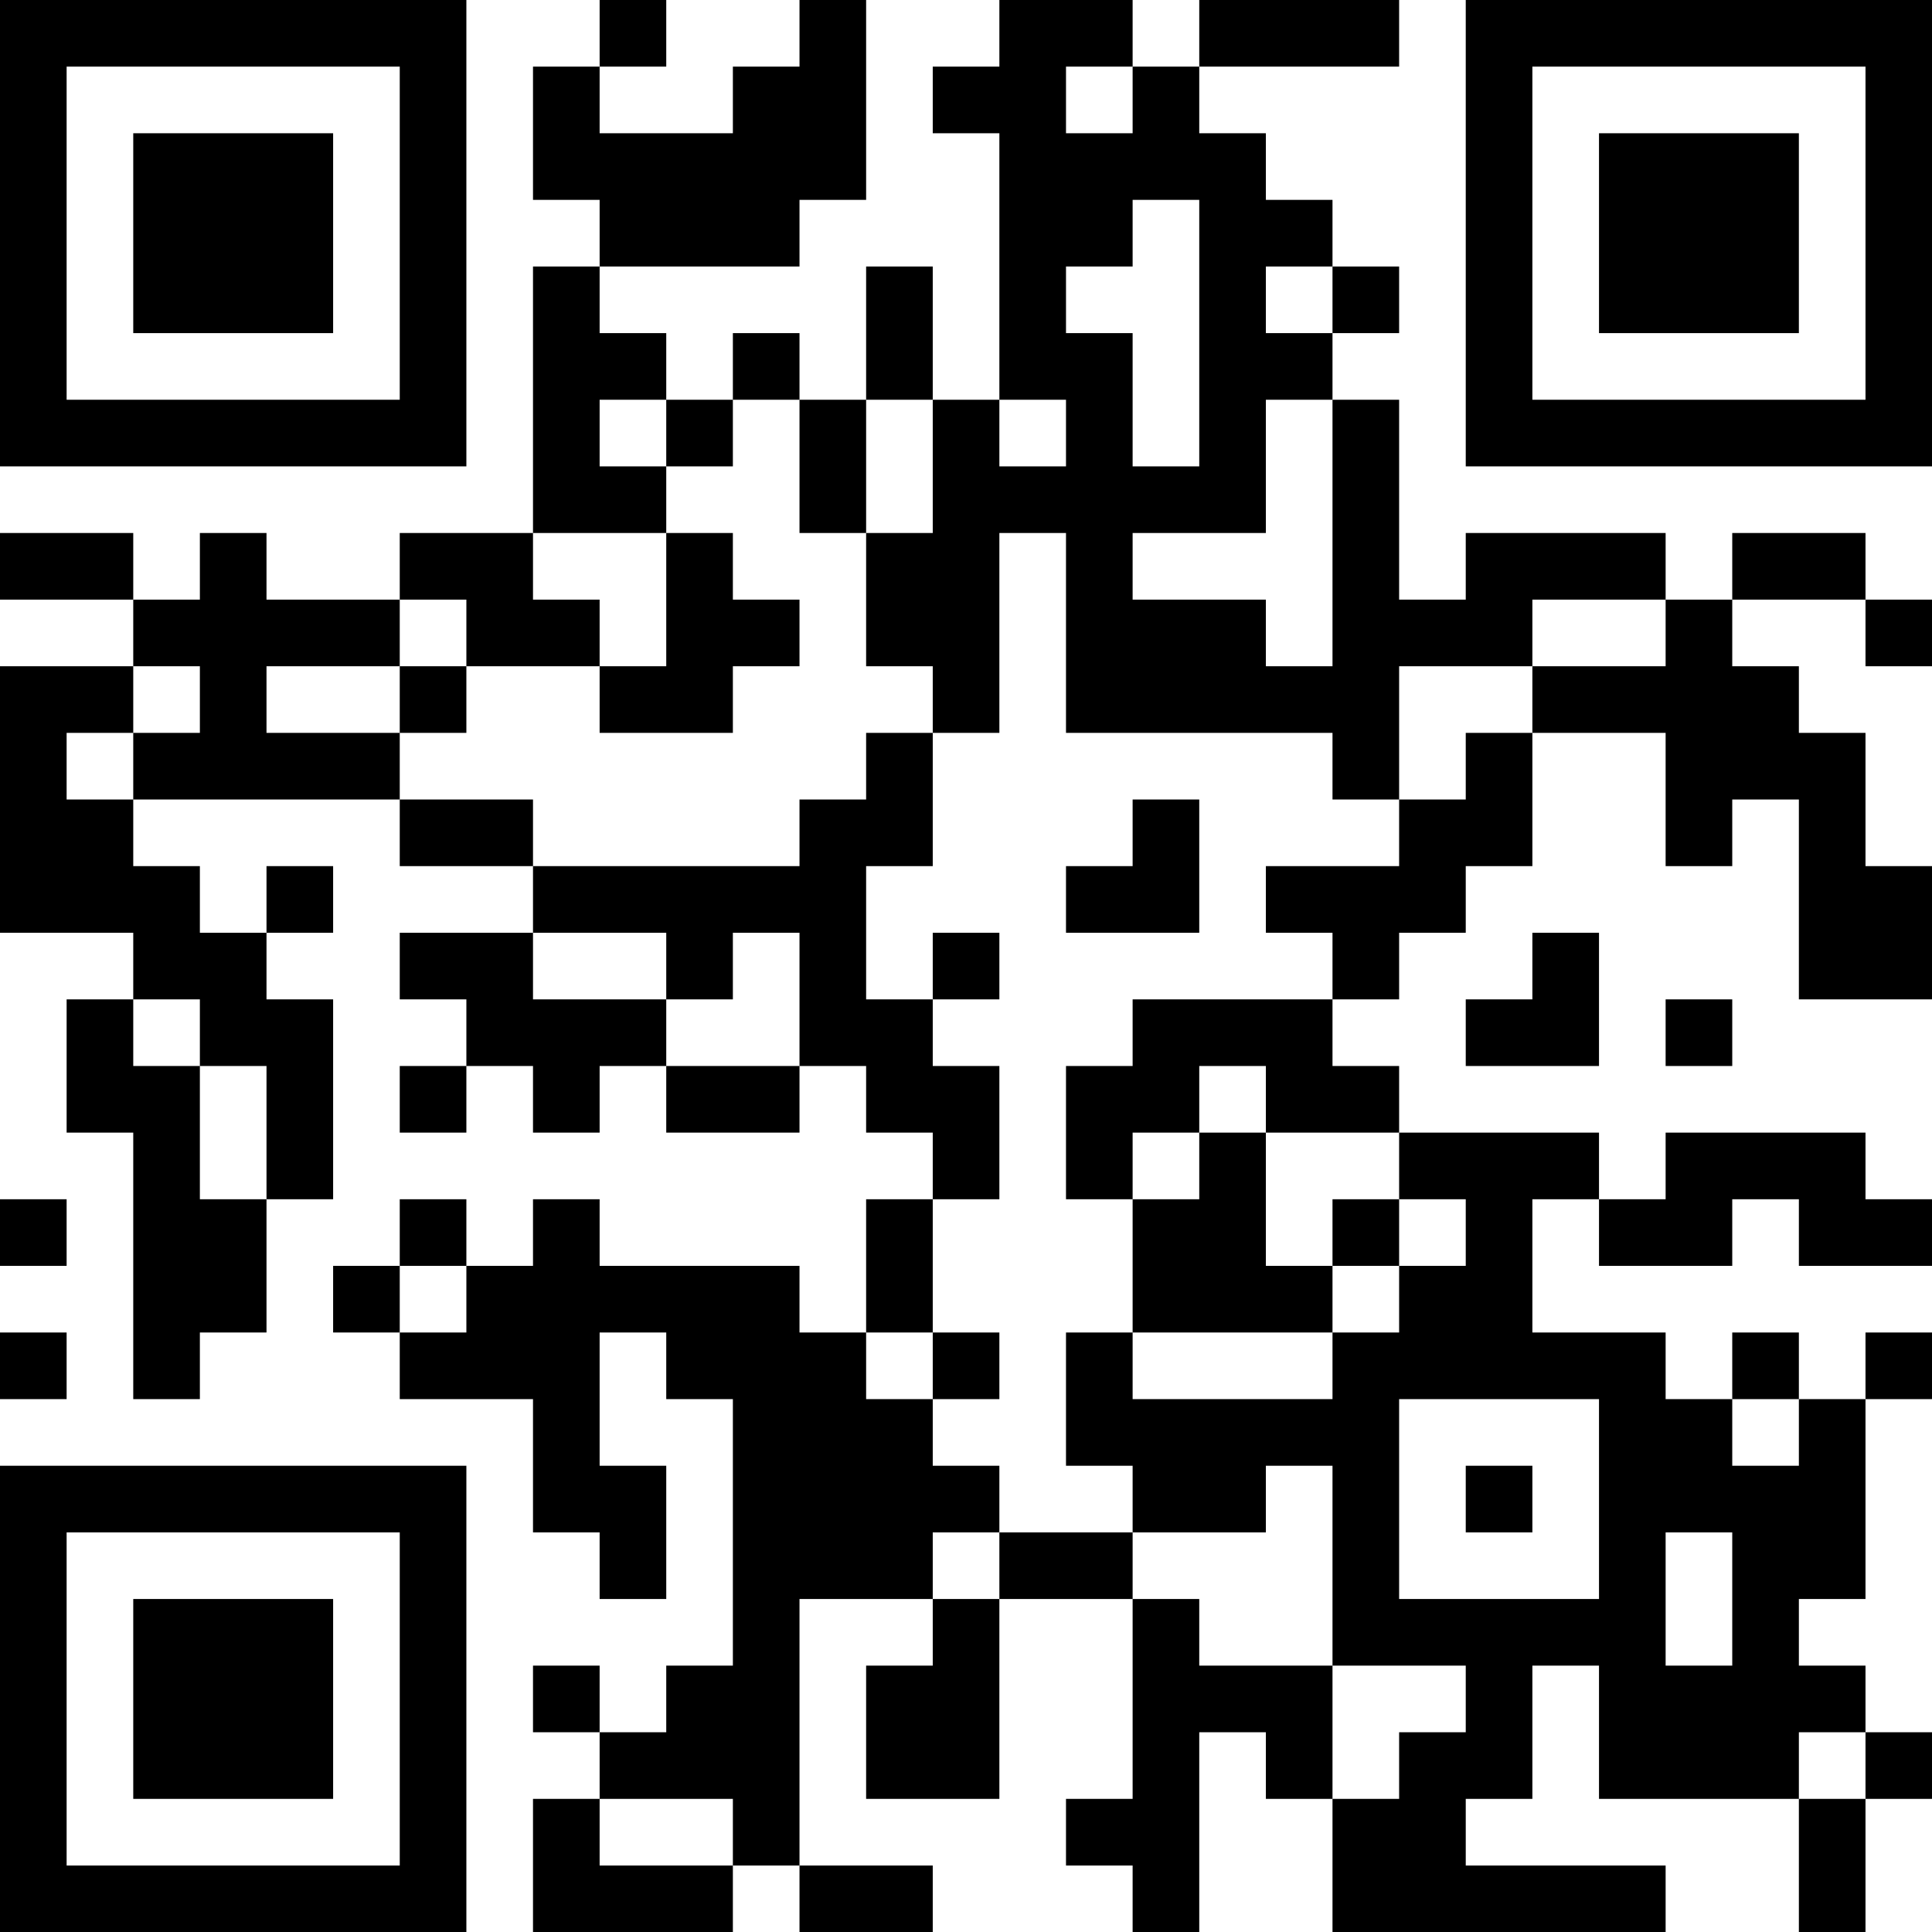
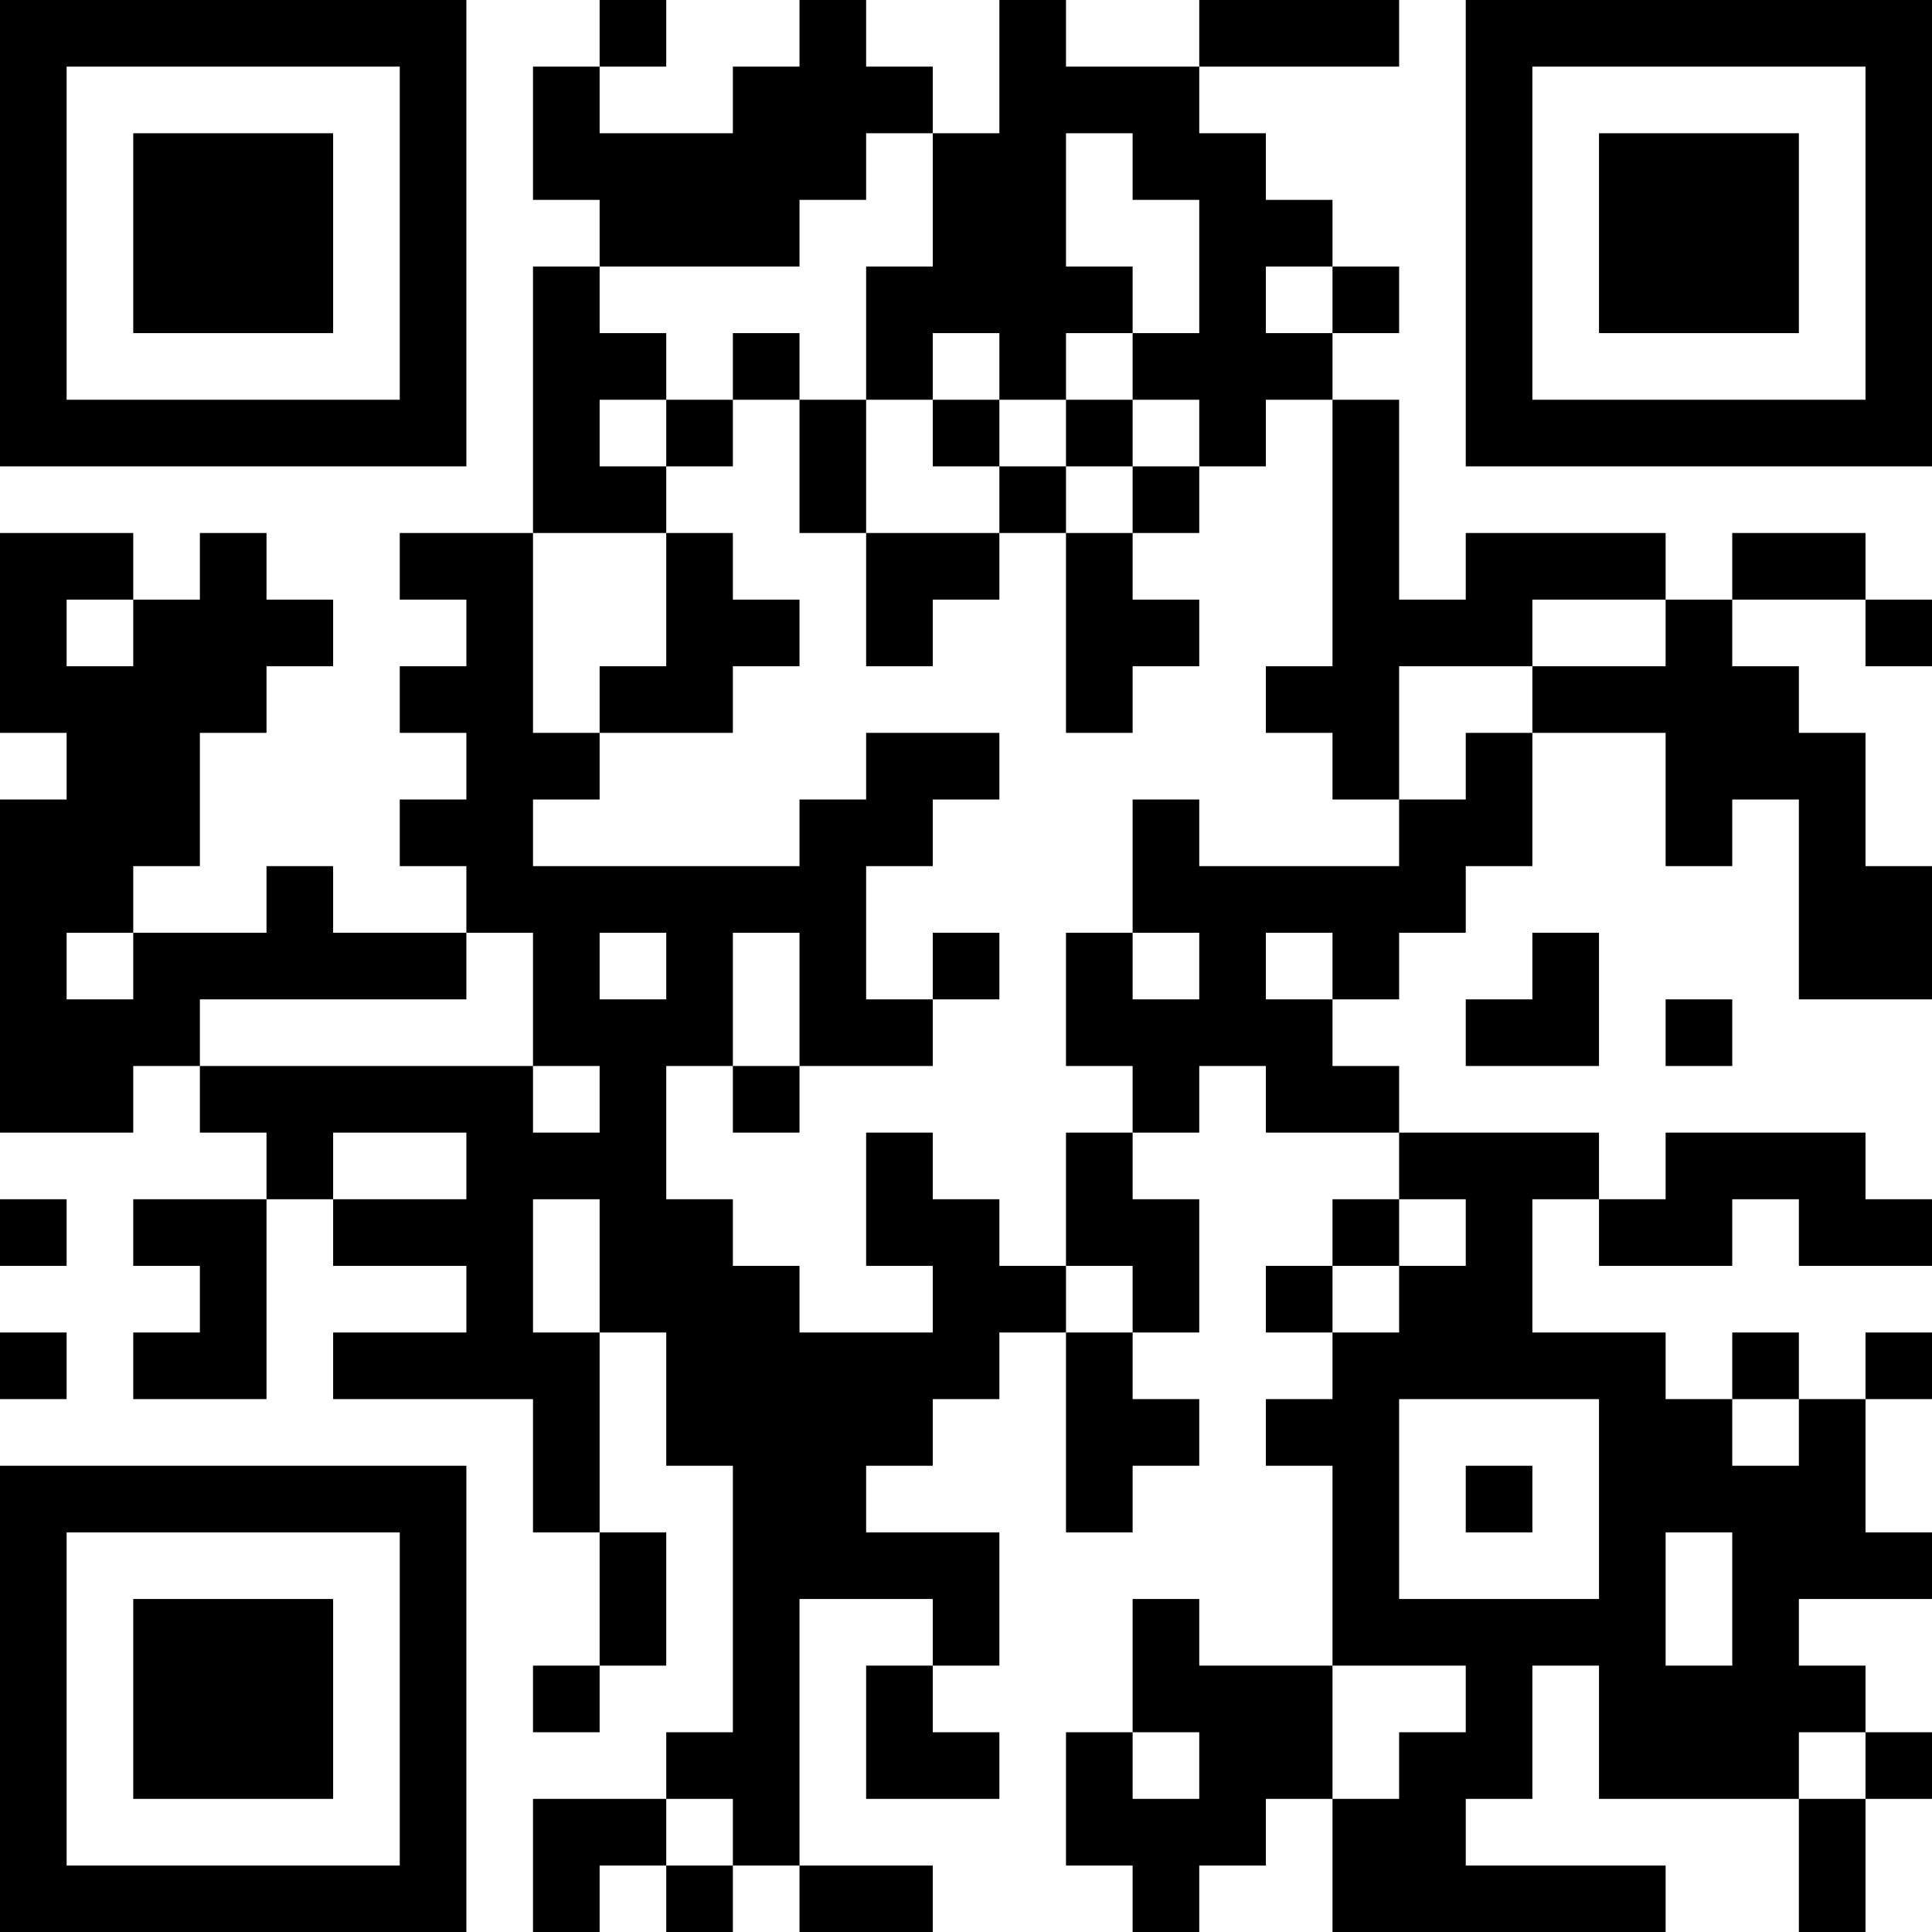
<svg xmlns="http://www.w3.org/2000/svg" version="1.1" width="200" height="200" viewBox="0 0 200 200">
  <rect x="0" y="0" width="200" height="200" fill="#ffffff" />
  <g transform="scale(6.897)">
    <g transform="translate(0,0)">
-       <path fill-rule="evenodd" d="M9 0L9 1L8 1L8 3L9 3L9 4L8 4L8 8L6 8L6 9L4 9L4 8L3 8L3 9L2 9L2 8L0 8L0 9L2 9L2 10L0 10L0 14L2 14L2 15L1 15L1 17L2 17L2 21L3 21L3 20L4 20L4 18L5 18L5 15L4 15L4 14L5 14L5 13L4 13L4 14L3 14L3 13L2 13L2 12L6 12L6 13L8 13L8 14L6 14L6 15L7 15L7 16L6 16L6 17L7 17L7 16L8 16L8 17L9 17L9 16L10 16L10 17L12 17L12 16L13 16L13 17L14 17L14 18L13 18L13 20L12 20L12 19L9 19L9 18L8 18L8 19L7 19L7 18L6 18L6 19L5 19L5 20L6 20L6 21L8 21L8 23L9 23L9 24L10 24L10 22L9 22L9 20L10 20L10 21L11 21L11 25L10 25L10 26L9 26L9 25L8 25L8 26L9 26L9 27L8 27L8 29L11 29L11 28L12 28L12 29L14 29L14 28L12 28L12 24L14 24L14 25L13 25L13 27L15 27L15 24L17 24L17 27L16 27L16 28L17 28L17 29L18 29L18 26L19 26L19 27L20 27L20 29L25 29L25 28L22 28L22 27L23 27L23 25L24 25L24 27L27 27L27 29L28 29L28 27L29 27L29 26L28 26L28 25L27 25L27 24L28 24L28 21L29 21L29 20L28 20L28 21L27 21L27 20L26 20L26 21L25 21L25 20L23 20L23 18L24 18L24 19L26 19L26 18L27 18L27 19L29 19L29 18L28 18L28 17L25 17L25 18L24 18L24 17L21 17L21 16L20 16L20 15L21 15L21 14L22 14L22 13L23 13L23 11L25 11L25 13L26 13L26 12L27 12L27 15L29 15L29 13L28 13L28 11L27 11L27 10L26 10L26 9L28 9L28 10L29 10L29 9L28 9L28 8L26 8L26 9L25 9L25 8L22 8L22 9L21 9L21 6L20 6L20 5L21 5L21 4L20 4L20 3L19 3L19 2L18 2L18 1L21 1L21 0L18 0L18 1L17 1L17 0L15 0L15 1L14 1L14 2L15 2L15 6L14 6L14 4L13 4L13 6L12 6L12 5L11 5L11 6L10 6L10 5L9 5L9 4L12 4L12 3L13 3L13 0L12 0L12 1L11 1L11 2L9 2L9 1L10 1L10 0ZM16 1L16 2L17 2L17 1ZM17 3L17 4L16 4L16 5L17 5L17 7L18 7L18 3ZM19 4L19 5L20 5L20 4ZM9 6L9 7L10 7L10 8L8 8L8 9L9 9L9 10L7 10L7 9L6 9L6 10L4 10L4 11L6 11L6 12L8 12L8 13L12 13L12 12L13 12L13 11L14 11L14 13L13 13L13 15L14 15L14 16L15 16L15 18L14 18L14 20L13 20L13 21L14 21L14 22L15 22L15 23L14 23L14 24L15 24L15 23L17 23L17 24L18 24L18 25L20 25L20 27L21 27L21 26L22 26L22 25L20 25L20 22L19 22L19 23L17 23L17 22L16 22L16 20L17 20L17 21L20 21L20 20L21 20L21 19L22 19L22 18L21 18L21 17L19 17L19 16L18 16L18 17L17 17L17 18L16 18L16 16L17 16L17 15L20 15L20 14L19 14L19 13L21 13L21 12L22 12L22 11L23 11L23 10L25 10L25 9L23 9L23 10L21 10L21 12L20 12L20 11L16 11L16 8L15 8L15 11L14 11L14 10L13 10L13 8L14 8L14 6L13 6L13 8L12 8L12 6L11 6L11 7L10 7L10 6ZM15 6L15 7L16 7L16 6ZM19 6L19 8L17 8L17 9L19 9L19 10L20 10L20 6ZM10 8L10 10L9 10L9 11L11 11L11 10L12 10L12 9L11 9L11 8ZM2 10L2 11L1 11L1 12L2 12L2 11L3 11L3 10ZM6 10L6 11L7 11L7 10ZM17 12L17 13L16 13L16 14L18 14L18 12ZM8 14L8 15L10 15L10 16L12 16L12 14L11 14L11 15L10 15L10 14ZM14 14L14 15L15 15L15 14ZM23 14L23 15L22 15L22 16L24 16L24 14ZM2 15L2 16L3 16L3 18L4 18L4 16L3 16L3 15ZM25 15L25 16L26 16L26 15ZM18 17L18 18L17 18L17 20L20 20L20 19L21 19L21 18L20 18L20 19L19 19L19 17ZM0 18L0 19L1 19L1 18ZM6 19L6 20L7 20L7 19ZM0 20L0 21L1 21L1 20ZM14 20L14 21L15 21L15 20ZM21 21L21 24L24 24L24 21ZM26 21L26 22L27 22L27 21ZM22 22L22 23L23 23L23 22ZM25 23L25 25L26 25L26 23ZM27 26L27 27L28 27L28 26ZM9 27L9 28L11 28L11 27ZM0 0L0 7L7 7L7 0ZM1 1L1 6L6 6L6 1ZM2 2L2 5L5 5L5 2ZM22 0L22 7L29 7L29 0ZM23 1L23 6L28 6L28 1ZM24 2L24 5L27 5L27 2ZM0 22L0 29L7 29L7 22ZM1 23L1 28L6 28L6 23ZM2 24L2 27L5 27L5 24Z" fill="#000000" />
+       <path fill-rule="evenodd" d="M9 0L9 1L8 1L8 3L9 3L9 4L8 4L8 8L6 8L6 9L7 9L7 10L6 10L6 11L7 11L7 12L6 12L6 13L7 13L7 14L5 14L5 13L4 13L4 14L2 14L2 13L3 13L3 11L4 11L4 10L5 10L5 9L4 9L4 8L3 8L3 9L2 9L2 8L0 8L0 11L1 11L1 12L0 12L0 17L2 17L2 16L3 16L3 17L4 17L4 18L2 18L2 19L3 19L3 20L2 20L2 21L4 21L4 18L5 18L5 19L7 19L7 20L5 20L5 21L8 21L8 23L9 23L9 25L8 25L8 26L9 26L9 25L10 25L10 23L9 23L9 20L10 20L10 22L11 22L11 26L10 26L10 27L8 27L8 29L9 29L9 28L10 28L10 29L11 29L11 28L12 28L12 29L14 29L14 28L12 28L12 24L14 24L14 25L13 25L13 27L15 27L15 26L14 26L14 25L15 25L15 23L13 23L13 22L14 22L14 21L15 21L15 20L16 20L16 23L17 23L17 22L18 22L18 21L17 21L17 20L18 20L18 18L17 18L17 17L18 17L18 16L19 16L19 17L21 17L21 18L20 18L20 19L19 19L19 20L20 20L20 21L19 21L19 22L20 22L20 25L18 25L18 24L17 24L17 26L16 26L16 28L17 28L17 29L18 29L18 28L19 28L19 27L20 27L20 29L25 29L25 28L22 28L22 27L23 27L23 25L24 25L24 27L27 27L27 29L28 29L28 27L29 27L29 26L28 26L28 25L27 25L27 24L29 24L29 23L28 23L28 21L29 21L29 20L28 20L28 21L27 21L27 20L26 20L26 21L25 21L25 20L23 20L23 18L24 18L24 19L26 19L26 18L27 18L27 19L29 19L29 18L28 18L28 17L25 17L25 18L24 18L24 17L21 17L21 16L20 16L20 15L21 15L21 14L22 14L22 13L23 13L23 11L25 11L25 13L26 13L26 12L27 12L27 15L29 15L29 13L28 13L28 11L27 11L27 10L26 10L26 9L28 9L28 10L29 10L29 9L28 9L28 8L26 8L26 9L25 9L25 8L22 8L22 9L21 9L21 6L20 6L20 5L21 5L21 4L20 4L20 3L19 3L19 2L18 2L18 1L21 1L21 0L18 0L18 1L16 1L16 0L15 0L15 2L14 2L14 1L13 1L13 0L12 0L12 1L11 1L11 2L9 2L9 1L10 1L10 0ZM13 2L13 3L12 3L12 4L9 4L9 5L10 5L10 6L9 6L9 7L10 7L10 8L8 8L8 11L9 11L9 12L8 12L8 13L12 13L12 12L13 12L13 11L15 11L15 12L14 12L14 13L13 13L13 15L14 15L14 16L12 16L12 14L11 14L11 16L10 16L10 18L11 18L11 19L12 19L12 20L14 20L14 19L13 19L13 17L14 17L14 18L15 18L15 19L16 19L16 20L17 20L17 19L16 19L16 17L17 17L17 16L16 16L16 14L17 14L17 15L18 15L18 14L17 14L17 12L18 12L18 13L21 13L21 12L22 12L22 11L23 11L23 10L25 10L25 9L23 9L23 10L21 10L21 12L20 12L20 11L19 11L19 10L20 10L20 6L19 6L19 7L18 7L18 6L17 6L17 5L18 5L18 3L17 3L17 2L16 2L16 4L17 4L17 5L16 5L16 6L15 6L15 5L14 5L14 6L13 6L13 4L14 4L14 2ZM19 4L19 5L20 5L20 4ZM11 5L11 6L10 6L10 7L11 7L11 6L12 6L12 8L13 8L13 10L14 10L14 9L15 9L15 8L16 8L16 11L17 11L17 10L18 10L18 9L17 9L17 8L18 8L18 7L17 7L17 6L16 6L16 7L15 7L15 6L14 6L14 7L15 7L15 8L13 8L13 6L12 6L12 5ZM16 7L16 8L17 8L17 7ZM10 8L10 10L9 10L9 11L11 11L11 10L12 10L12 9L11 9L11 8ZM1 9L1 10L2 10L2 9ZM1 14L1 15L2 15L2 14ZM7 14L7 15L3 15L3 16L8 16L8 17L9 17L9 16L8 16L8 14ZM9 14L9 15L10 15L10 14ZM14 14L14 15L15 15L15 14ZM19 14L19 15L20 15L20 14ZM23 14L23 15L22 15L22 16L24 16L24 14ZM25 15L25 16L26 16L26 15ZM11 16L11 17L12 17L12 16ZM5 17L5 18L7 18L7 17ZM0 18L0 19L1 19L1 18ZM8 18L8 20L9 20L9 18ZM21 18L21 19L20 19L20 20L21 20L21 19L22 19L22 18ZM0 20L0 21L1 21L1 20ZM21 21L21 24L24 24L24 21ZM26 21L26 22L27 22L27 21ZM22 22L22 23L23 23L23 22ZM25 23L25 25L26 25L26 23ZM20 25L20 27L21 27L21 26L22 26L22 25ZM17 26L17 27L18 27L18 26ZM27 26L27 27L28 27L28 26ZM10 27L10 28L11 28L11 27ZM0 0L0 7L7 7L7 0ZM1 1L1 6L6 6L6 1ZM2 2L2 5L5 5L5 2ZM22 0L22 7L29 7L29 0ZM23 1L23 6L28 6L28 1ZM24 2L24 5L27 5L27 2ZM0 22L0 29L7 29L7 22ZM1 23L1 28L6 28L6 23ZM2 24L2 27L5 27L5 24Z" fill="#000000" />
    </g>
  </g>
</svg>
